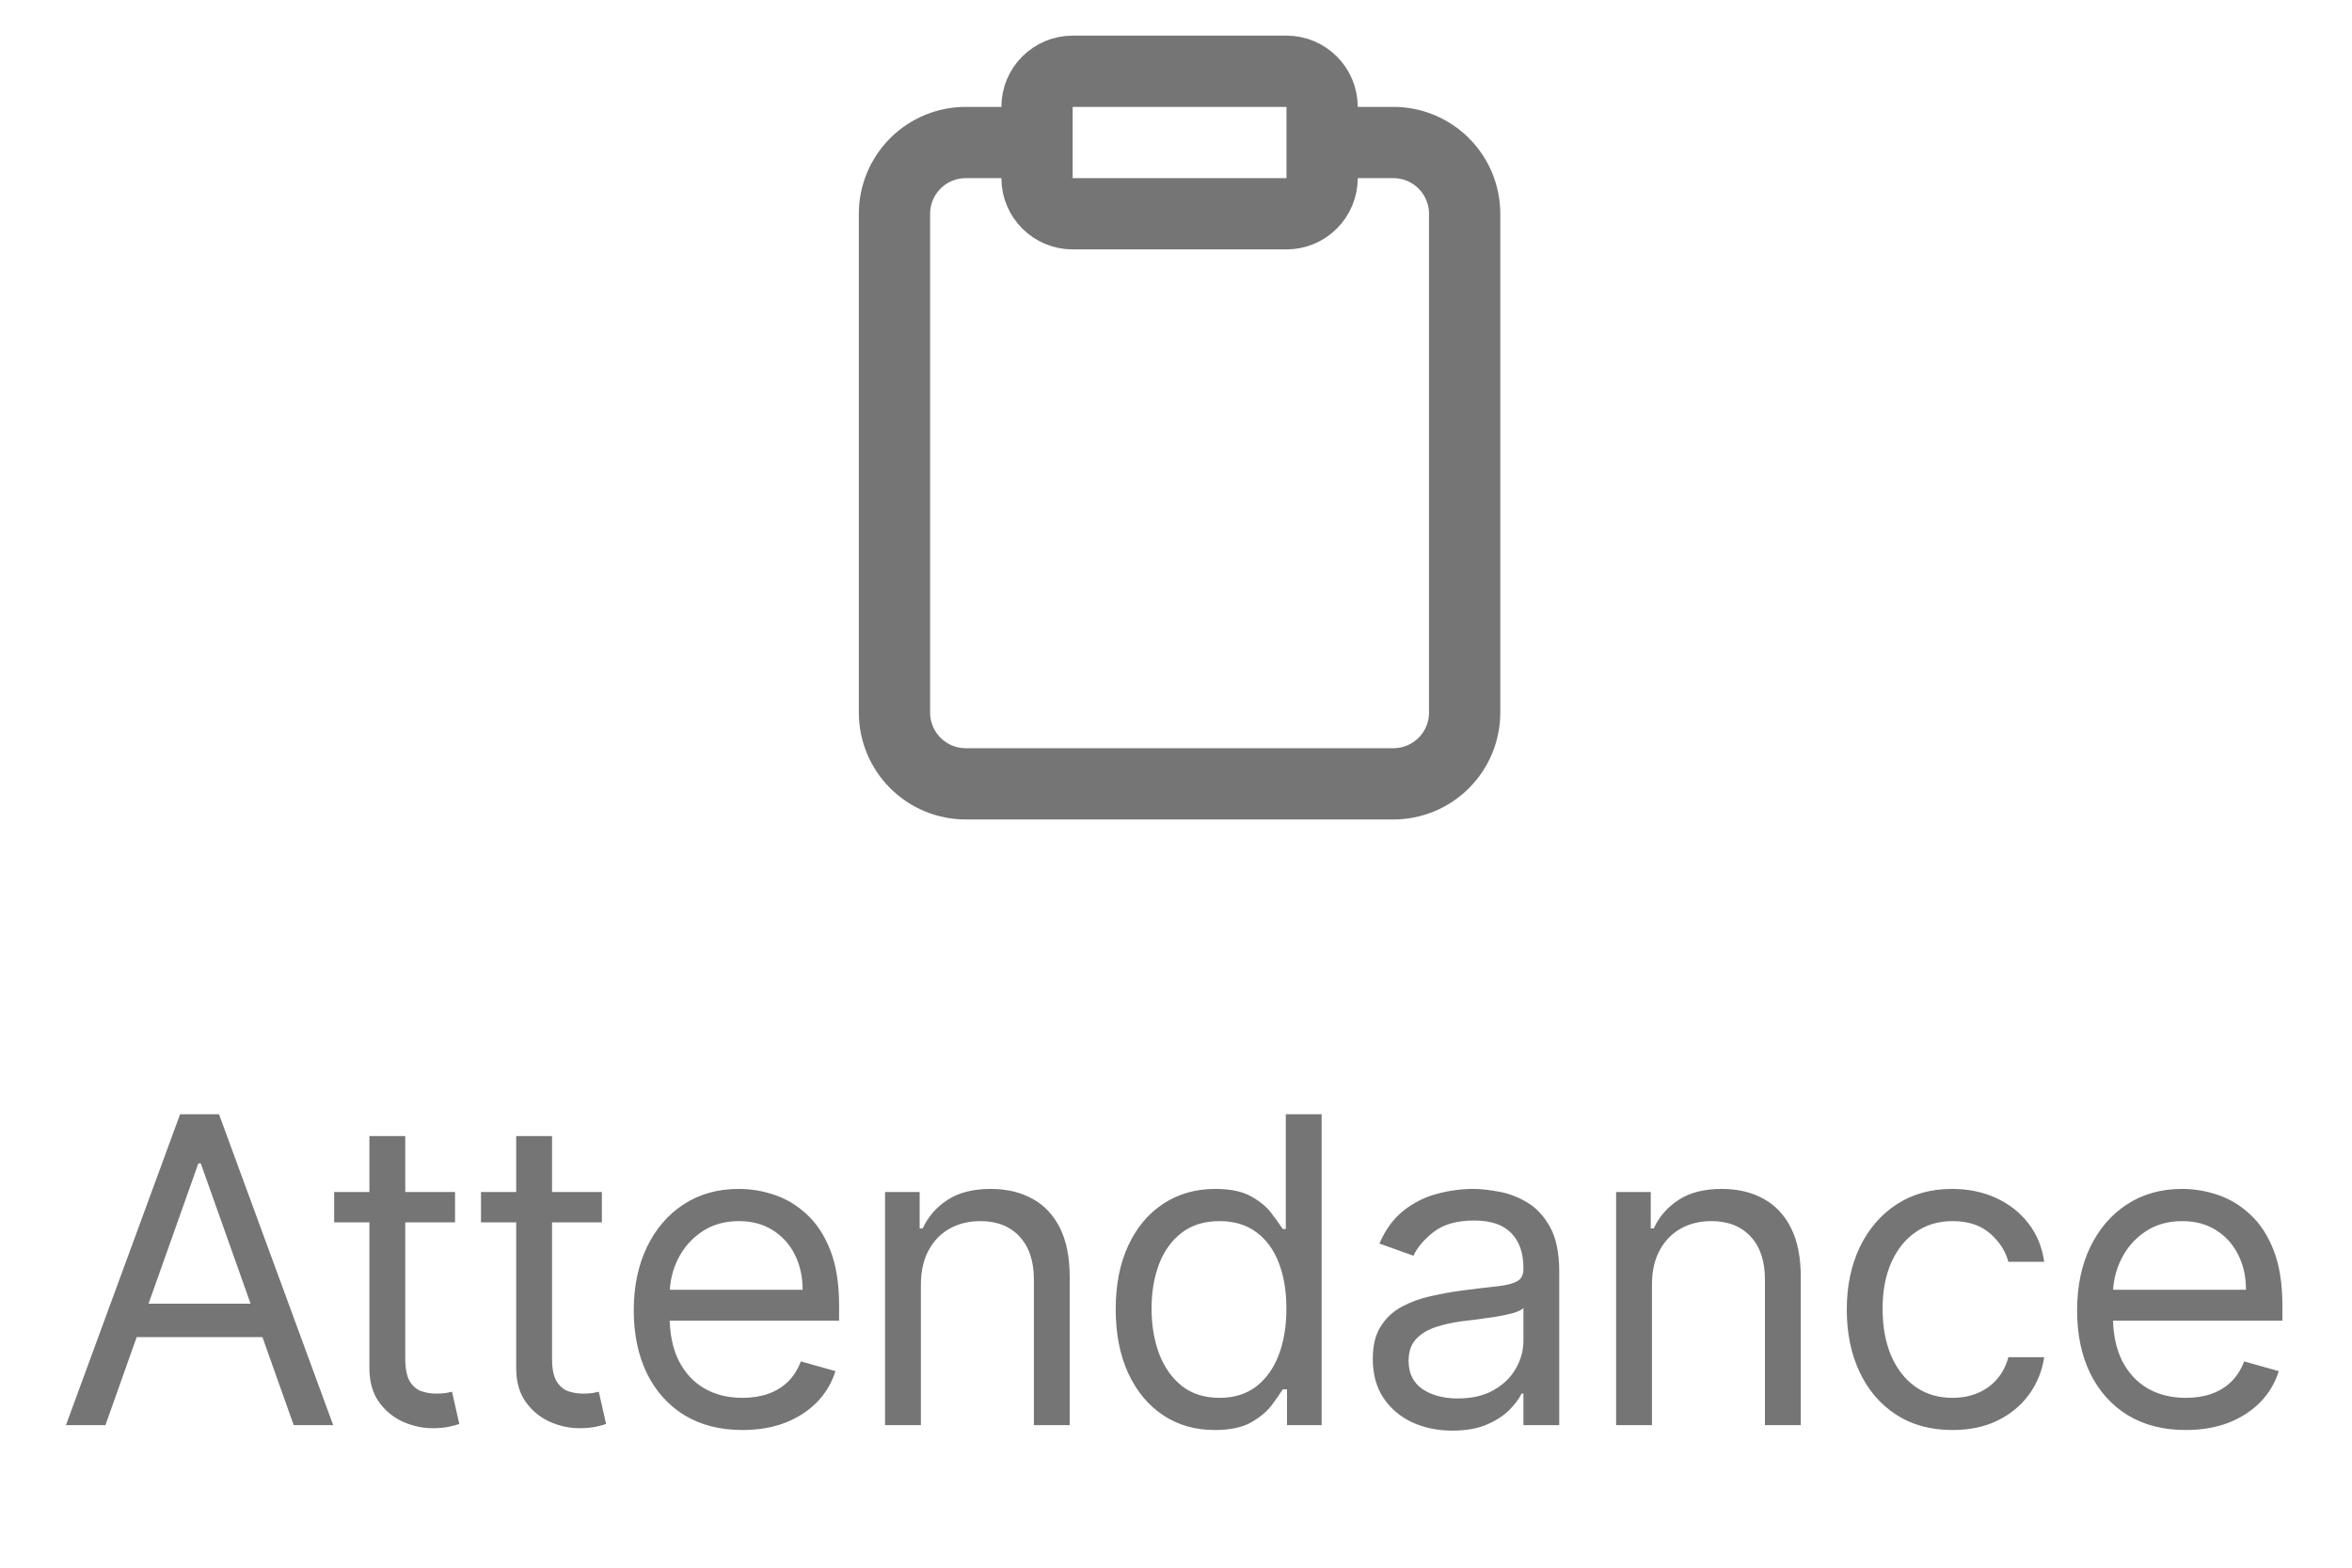
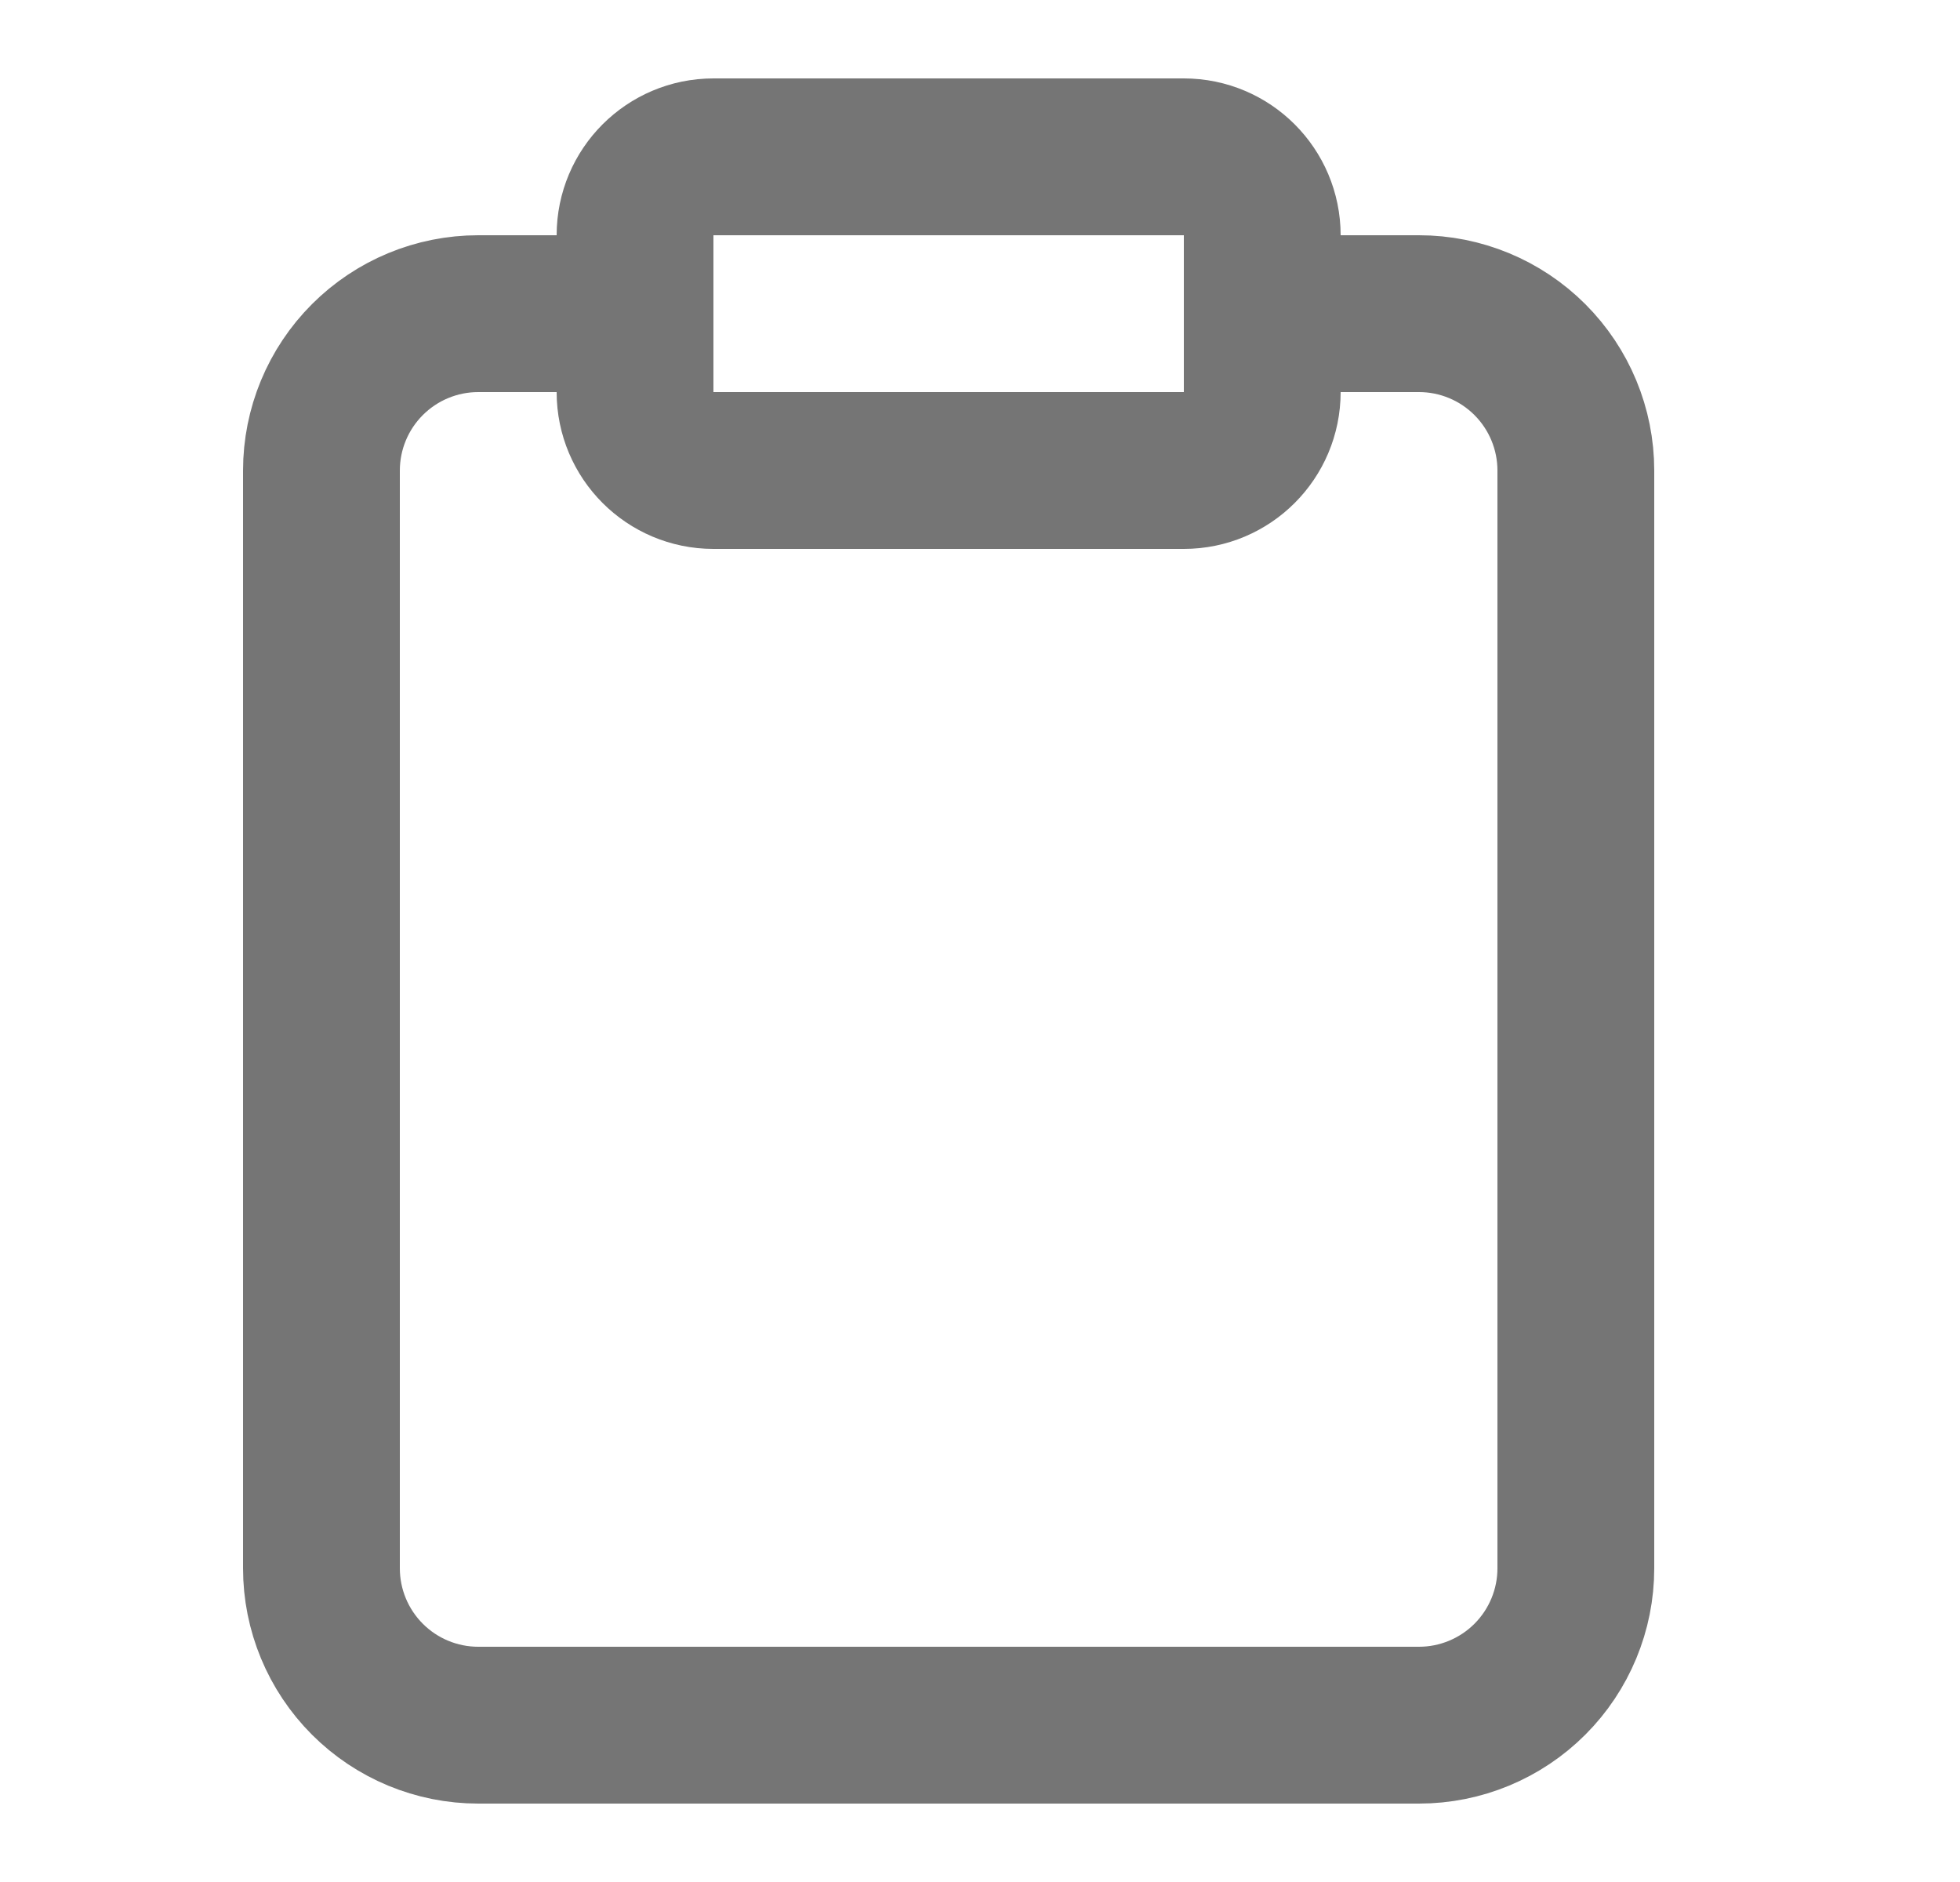
- <svg xmlns="http://www.w3.org/2000/svg" width="66" height="44" viewBox="0 0 66 44" fill="none">
-   <path d="M37.1 4H39.1C39.63 4 40.139 4.211 40.514 4.586C40.889 4.961 41.1 5.47 41.1 6V20C41.1 20.53 40.889 21.039 40.514 21.414C40.139 21.789 39.63 22 39.1 22H27.1C26.569 22 26.061 21.789 25.686 21.414C25.311 21.039 25.1 20.53 25.1 20V6C25.1 5.47 25.311 4.961 25.686 4.586C26.061 4.211 26.569 4 27.1 4H29.1M30.1 2H36.1C36.652 2 37.1 2.448 37.1 3V5C37.1 5.552 36.652 6 36.1 6H30.1C29.548 6 29.1 5.552 29.1 5V3C29.1 2.448 29.548 2 30.1 2Z" stroke="#757575" stroke-width="2" stroke-linecap="round" stroke-linejoin="round" />
-   <path d="M2.958 40H1.85L5.054 31.273H6.145L9.35 40H8.242L5.634 32.653H5.566L2.958 40ZM3.367 36.591H7.833V37.528H3.367V36.591ZM12.769 33.455V34.307H9.377V33.455H12.769ZM10.366 31.886H11.372V38.125C11.372 38.409 11.413 38.622 11.495 38.764C11.581 38.903 11.688 38.997 11.819 39.045C11.953 39.091 12.093 39.114 12.241 39.114C12.352 39.114 12.443 39.108 12.514 39.097C12.585 39.082 12.642 39.071 12.684 39.062L12.889 39.966C12.82 39.992 12.725 40.017 12.603 40.043C12.481 40.071 12.326 40.085 12.139 40.085C11.855 40.085 11.576 40.024 11.303 39.902C11.034 39.78 10.809 39.594 10.63 39.344C10.454 39.094 10.366 38.778 10.366 38.398V31.886ZM16.889 33.455V34.307H13.497V33.455H16.889ZM14.485 31.886H15.491V38.125C15.491 38.409 15.532 38.622 15.615 38.764C15.7 38.903 15.808 38.997 15.938 39.045C16.072 39.091 16.213 39.114 16.36 39.114C16.471 39.114 16.562 39.108 16.633 39.097C16.704 39.082 16.761 39.071 16.803 39.062L17.008 39.966C16.94 39.992 16.845 40.017 16.723 40.043C16.6 40.071 16.446 40.085 16.258 40.085C15.974 40.085 15.696 40.024 15.423 39.902C15.153 39.78 14.928 39.594 14.75 39.344C14.573 39.094 14.485 38.778 14.485 38.398V31.886ZM20.836 40.136C20.205 40.136 19.661 39.997 19.203 39.719C18.749 39.438 18.398 39.045 18.151 38.543C17.907 38.037 17.784 37.449 17.784 36.778C17.784 36.108 17.907 35.517 18.151 35.006C18.398 34.492 18.742 34.091 19.182 33.804C19.625 33.514 20.142 33.369 20.733 33.369C21.074 33.369 21.411 33.426 21.743 33.54C22.076 33.653 22.378 33.838 22.651 34.094C22.924 34.347 23.141 34.682 23.303 35.099C23.465 35.517 23.546 36.031 23.546 36.642V37.068H18.5V36.199H22.523C22.523 35.83 22.449 35.5 22.302 35.21C22.157 34.92 21.949 34.692 21.679 34.524C21.412 34.356 21.097 34.273 20.733 34.273C20.333 34.273 19.986 34.372 19.694 34.571C19.404 34.767 19.181 35.023 19.024 35.338C18.868 35.653 18.79 35.992 18.79 36.352V36.932C18.79 37.426 18.875 37.845 19.046 38.189C19.219 38.53 19.459 38.79 19.766 38.969C20.073 39.145 20.429 39.233 20.836 39.233C21.1 39.233 21.338 39.196 21.552 39.122C21.767 39.045 21.953 38.932 22.11 38.781C22.266 38.628 22.387 38.438 22.472 38.21L23.444 38.483C23.341 38.812 23.169 39.102 22.928 39.352C22.686 39.599 22.388 39.793 22.033 39.932C21.678 40.068 21.279 40.136 20.836 40.136ZM25.841 36.062V40H24.836V33.455H25.807V34.477H25.892C26.046 34.145 26.279 33.878 26.591 33.676C26.904 33.472 27.307 33.369 27.802 33.369C28.245 33.369 28.633 33.46 28.965 33.642C29.297 33.821 29.556 34.094 29.741 34.46C29.925 34.824 30.017 35.284 30.017 35.841V40H29.012V35.909C29.012 35.395 28.878 34.994 28.611 34.707C28.344 34.418 27.978 34.273 27.512 34.273C27.191 34.273 26.904 34.342 26.651 34.481C26.401 34.621 26.203 34.824 26.059 35.091C25.914 35.358 25.841 35.682 25.841 36.062ZM34.087 40.136C33.541 40.136 33.06 39.999 32.642 39.723C32.224 39.445 31.898 39.053 31.662 38.547C31.426 38.038 31.308 37.438 31.308 36.744C31.308 36.057 31.426 35.46 31.662 34.955C31.898 34.449 32.226 34.058 32.646 33.783C33.067 33.507 33.553 33.369 34.104 33.369C34.53 33.369 34.867 33.44 35.114 33.582C35.364 33.722 35.554 33.881 35.685 34.06C35.818 34.236 35.922 34.381 35.996 34.494H36.081V31.273H37.087V40H36.115V38.994H35.996C35.922 39.114 35.817 39.264 35.681 39.446C35.544 39.625 35.349 39.785 35.097 39.928C34.844 40.067 34.507 40.136 34.087 40.136ZM34.223 39.233C34.627 39.233 34.967 39.128 35.246 38.918C35.524 38.705 35.736 38.41 35.881 38.035C36.026 37.658 36.098 37.222 36.098 36.727C36.098 36.239 36.027 35.811 35.885 35.445C35.743 35.075 35.533 34.788 35.254 34.584C34.976 34.376 34.632 34.273 34.223 34.273C33.797 34.273 33.442 34.382 33.158 34.601C32.877 34.817 32.665 35.111 32.523 35.483C32.384 35.852 32.314 36.267 32.314 36.727C32.314 37.193 32.385 37.617 32.527 37.997C32.672 38.375 32.885 38.676 33.166 38.901C33.45 39.122 33.803 39.233 34.223 39.233ZM40.754 40.153C40.34 40.153 39.963 40.075 39.625 39.919C39.287 39.76 39.019 39.531 38.82 39.233C38.621 38.932 38.522 38.568 38.522 38.142C38.522 37.767 38.595 37.463 38.743 37.23C38.891 36.994 39.088 36.81 39.335 36.676C39.583 36.543 39.855 36.443 40.154 36.378C40.455 36.31 40.757 36.256 41.061 36.216C41.459 36.165 41.781 36.126 42.029 36.101C42.279 36.072 42.46 36.026 42.574 35.96C42.691 35.895 42.749 35.781 42.749 35.619V35.585C42.749 35.165 42.634 34.838 42.404 34.605C42.176 34.372 41.831 34.256 41.368 34.256C40.888 34.256 40.511 34.361 40.239 34.571C39.966 34.781 39.774 35.006 39.663 35.244L38.709 34.903C38.879 34.506 39.107 34.196 39.391 33.974C39.678 33.75 39.99 33.594 40.328 33.506C40.669 33.415 41.004 33.369 41.334 33.369C41.544 33.369 41.786 33.395 42.058 33.446C42.334 33.494 42.6 33.595 42.855 33.749C43.114 33.902 43.328 34.133 43.499 34.443C43.669 34.753 43.754 35.168 43.754 35.688V40H42.749V39.114H42.698C42.629 39.256 42.516 39.408 42.357 39.57C42.198 39.731 41.986 39.869 41.722 39.983C41.458 40.097 41.135 40.153 40.754 40.153ZM40.908 39.25C41.306 39.25 41.641 39.172 41.913 39.016C42.189 38.859 42.397 38.658 42.536 38.41C42.678 38.163 42.749 37.903 42.749 37.631V36.71C42.706 36.761 42.612 36.808 42.468 36.851C42.325 36.891 42.161 36.926 41.973 36.957C41.788 36.986 41.608 37.011 41.432 37.034C41.259 37.054 41.118 37.071 41.01 37.085C40.749 37.119 40.504 37.175 40.277 37.251C40.053 37.325 39.871 37.438 39.732 37.588C39.595 37.736 39.527 37.938 39.527 38.193C39.527 38.543 39.656 38.807 39.915 38.986C40.176 39.162 40.507 39.25 40.908 39.25ZM46.356 36.062V40H45.35V33.455H46.322V34.477H46.407C46.56 34.145 46.793 33.878 47.106 33.676C47.418 33.472 47.822 33.369 48.316 33.369C48.759 33.369 49.147 33.46 49.479 33.642C49.812 33.821 50.07 34.094 50.255 34.46C50.44 34.824 50.532 35.284 50.532 35.841V40H49.526V35.909C49.526 35.395 49.393 34.994 49.126 34.707C48.858 34.418 48.492 34.273 48.026 34.273C47.705 34.273 47.418 34.342 47.165 34.481C46.915 34.621 46.718 34.824 46.573 35.091C46.428 35.358 46.356 35.682 46.356 36.062ZM54.789 40.136C54.175 40.136 53.647 39.992 53.203 39.702C52.76 39.412 52.419 39.013 52.181 38.504C51.942 37.996 51.823 37.415 51.823 36.761C51.823 36.097 51.945 35.51 52.189 35.001C52.436 34.49 52.78 34.091 53.22 33.804C53.664 33.514 54.181 33.369 54.772 33.369C55.232 33.369 55.647 33.455 56.016 33.625C56.385 33.795 56.688 34.034 56.924 34.341C57.159 34.648 57.306 35.006 57.362 35.415H56.357C56.28 35.117 56.11 34.852 55.845 34.622C55.584 34.389 55.232 34.273 54.789 34.273C54.397 34.273 54.053 34.375 53.757 34.58C53.465 34.781 53.236 35.067 53.071 35.436C52.909 35.803 52.828 36.233 52.828 36.727C52.828 37.233 52.908 37.673 53.067 38.048C53.229 38.423 53.456 38.715 53.749 38.922C54.044 39.129 54.391 39.233 54.789 39.233C55.05 39.233 55.287 39.188 55.5 39.097C55.713 39.006 55.894 38.875 56.041 38.705C56.189 38.534 56.294 38.33 56.357 38.091H57.362C57.306 38.477 57.165 38.825 56.941 39.135C56.719 39.442 56.425 39.686 56.059 39.868C55.695 40.047 55.272 40.136 54.789 40.136ZM61.337 40.136C60.706 40.136 60.162 39.997 59.705 39.719C59.25 39.438 58.9 39.045 58.652 38.543C58.408 38.037 58.286 37.449 58.286 36.778C58.286 36.108 58.408 35.517 58.652 35.006C58.9 34.492 59.243 34.091 59.684 33.804C60.127 33.514 60.644 33.369 61.235 33.369C61.576 33.369 61.912 33.426 62.245 33.54C62.577 33.653 62.88 33.838 63.152 34.094C63.425 34.347 63.642 34.682 63.804 35.099C63.966 35.517 64.047 36.031 64.047 36.642V37.068H59.002V36.199H63.025C63.025 35.83 62.951 35.5 62.803 35.21C62.658 34.92 62.451 34.692 62.181 34.524C61.914 34.356 61.598 34.273 61.235 34.273C60.834 34.273 60.487 34.372 60.195 34.571C59.905 34.767 59.682 35.023 59.526 35.338C59.37 35.653 59.291 35.992 59.291 36.352V36.932C59.291 37.426 59.377 37.845 59.547 38.189C59.721 38.53 59.961 38.79 60.267 38.969C60.574 39.145 60.931 39.233 61.337 39.233C61.601 39.233 61.84 39.196 62.053 39.122C62.269 39.045 62.455 38.932 62.611 38.781C62.767 38.628 62.888 38.438 62.973 38.21L63.945 38.483C63.843 38.812 63.671 39.102 63.429 39.352C63.188 39.599 62.889 39.793 62.534 39.932C62.179 40.068 61.78 40.136 61.337 40.136Z" fill="#757575" />
+ <svg xmlns="http://www.w3.org/2000/svg" width="25" height="24" viewBox="0 0 25 24" fill="none">
+   <path d="M16.1 4H18.1C18.63 4 19.139 4.211 19.514 4.586C19.889 4.961 20.1 5.47 20.1 6V20C20.1 20.53 19.889 21.039 19.514 21.414C19.139 21.789 18.63 22 18.1 22H6.1C5.569 22 5.061 21.789 4.686 21.414C4.311 21.039 4.1 20.53 4.1 20V6C4.1 5.47 4.311 4.961 4.686 4.586C5.061 4.211 5.569 4 6.1 4H8.1M9.1 2H15.1C15.652 2 16.1 2.448 16.1 3V5C16.1 5.552 15.652 6 15.1 6H9.1C8.548 6 8.1 5.552 8.1 5V3C8.1 2.448 8.548 2 9.1 2Z" stroke="#757575" stroke-width="2" stroke-linecap="round" stroke-linejoin="round" />
</svg>
